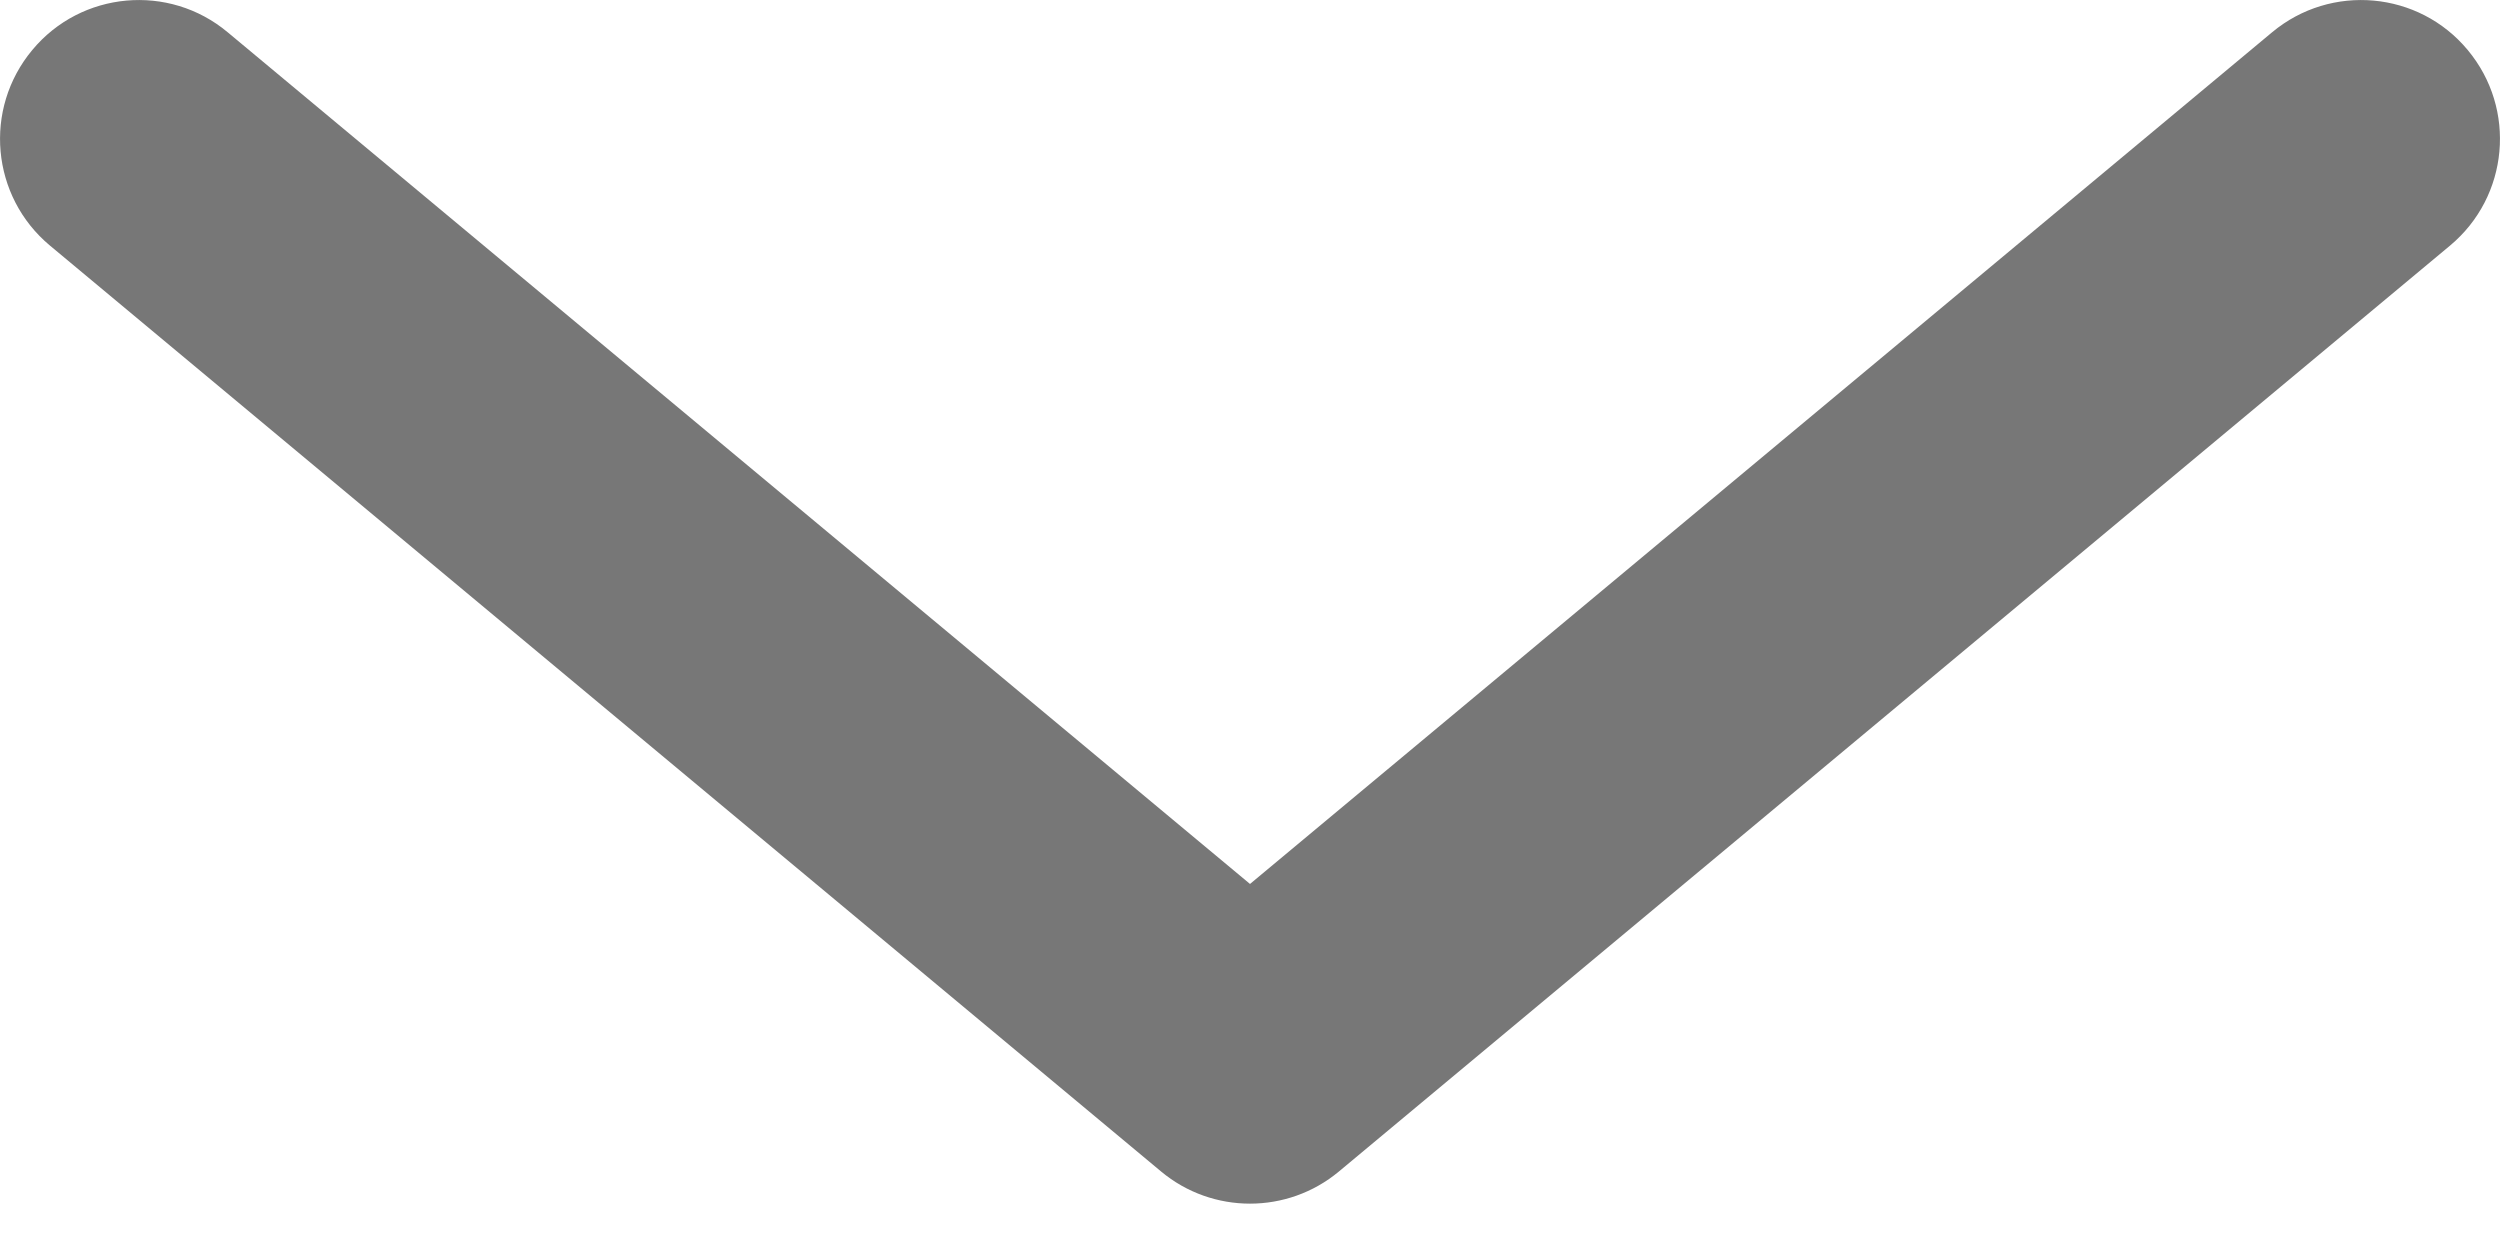
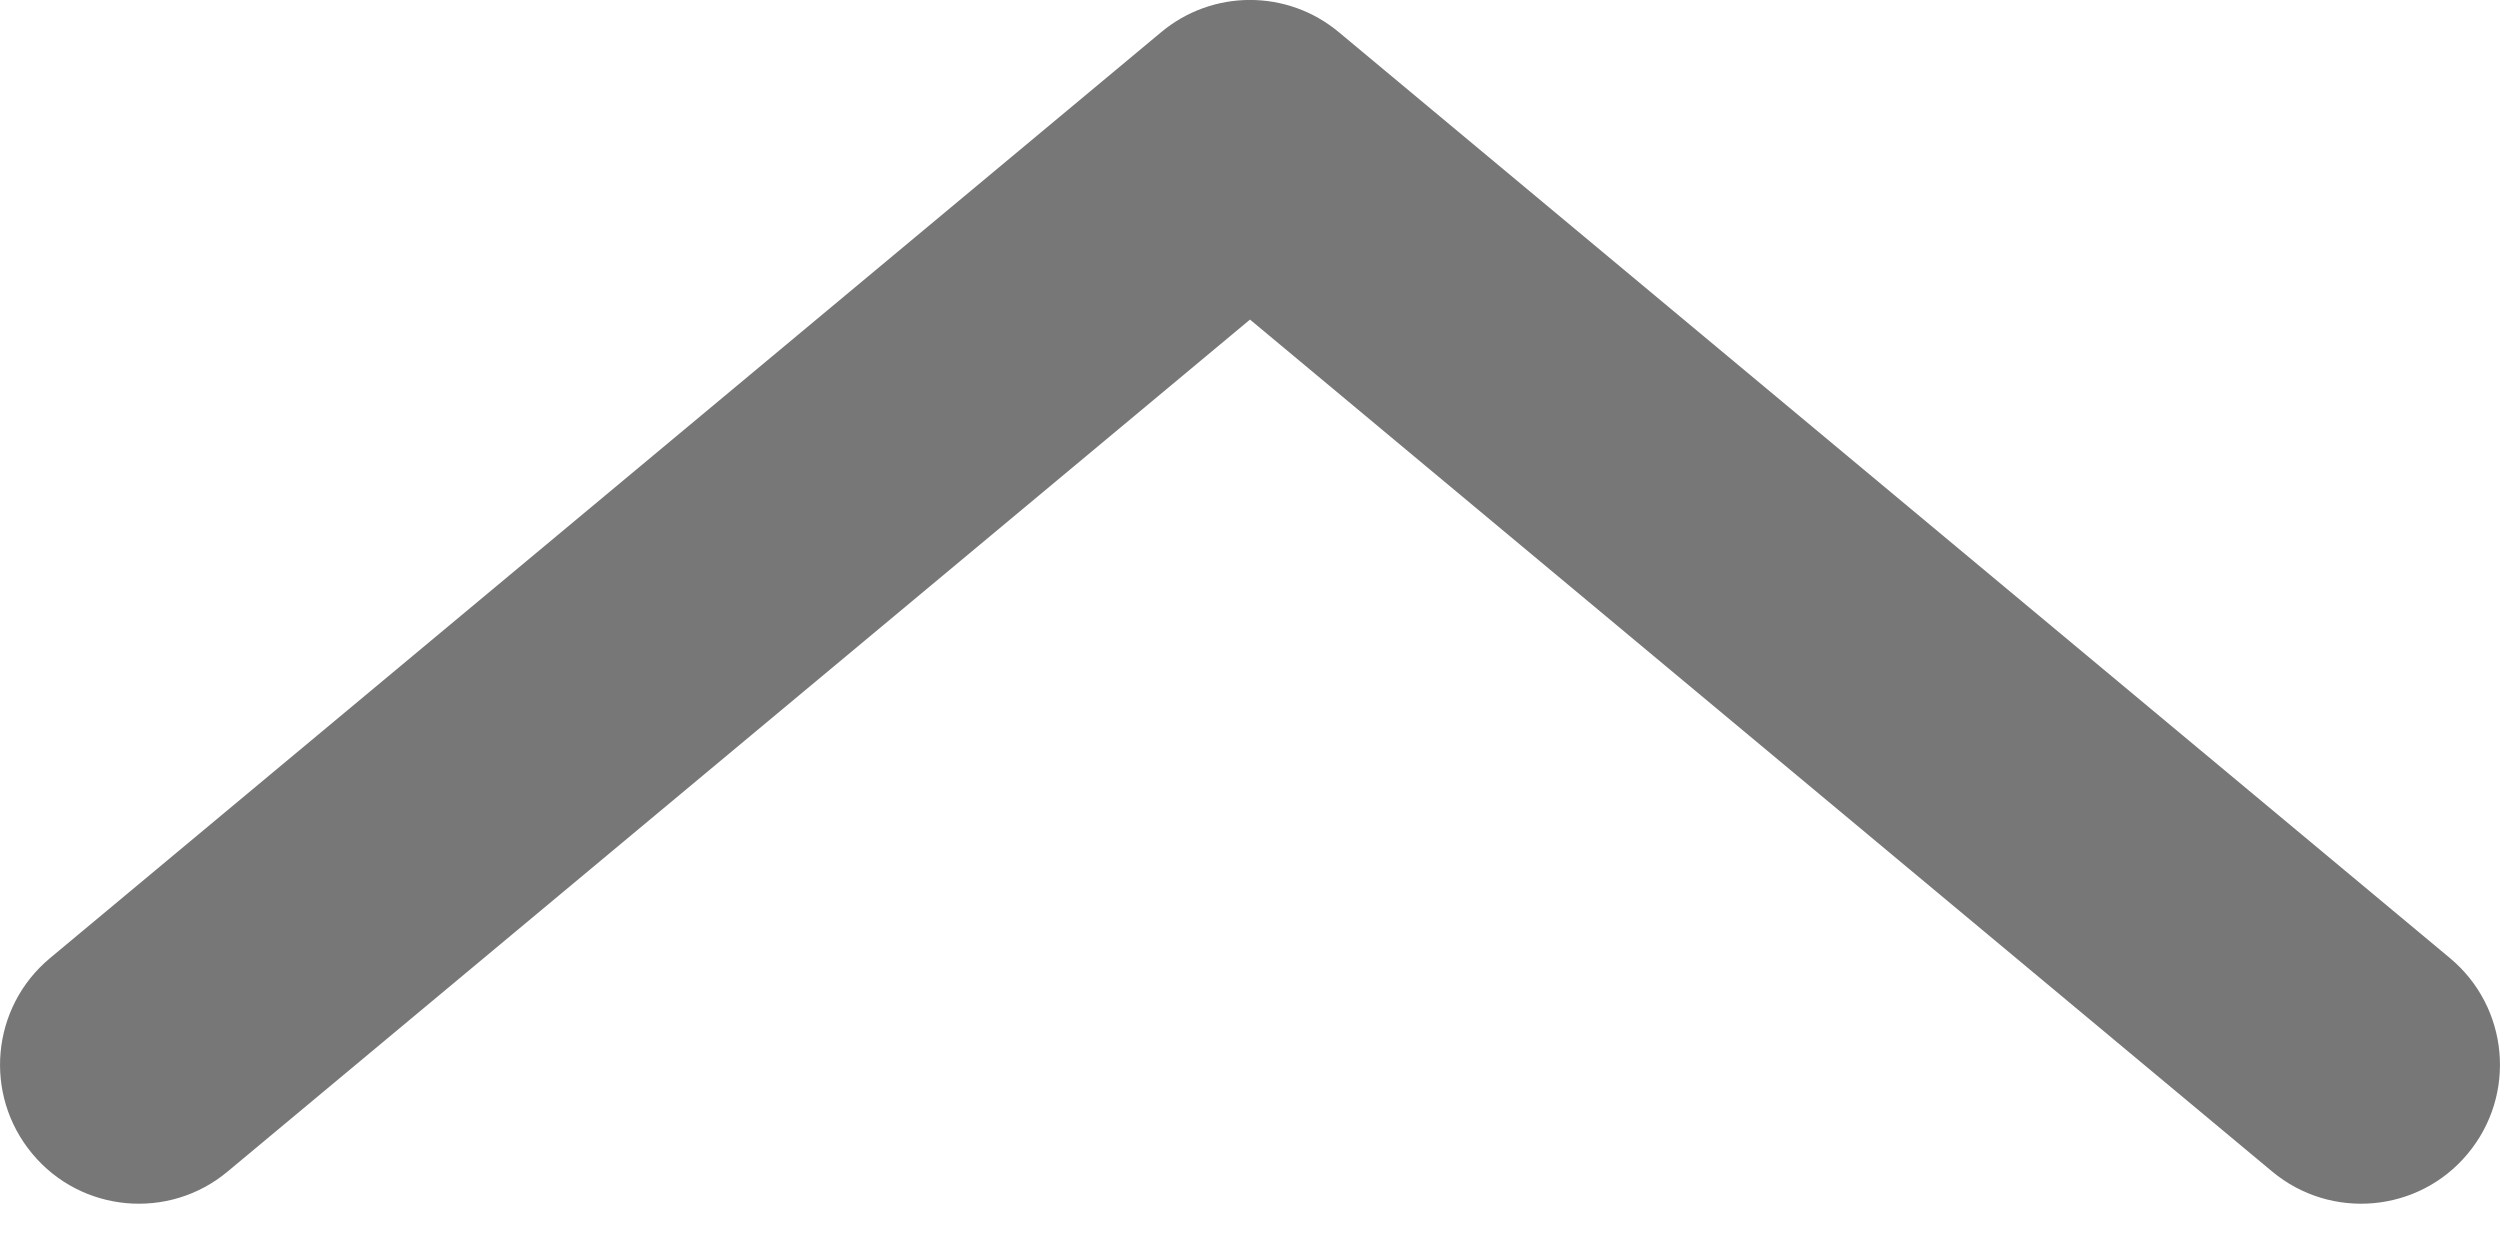
<svg xmlns="http://www.w3.org/2000/svg" width="12" height="6" viewBox="0 0 12 6" fill="none">
-   <path fill-rule="evenodd" clip-rule="evenodd" d="M5.573 5.623C5.82 5.829 6.18 5.829 6.427 5.623L11.76 1.179C12.043 0.943 12.081 0.523 11.845 0.24C11.61 -0.043 11.189 -0.081 10.906 0.155L6 4.243L1.093 0.155C0.811 -0.081 0.39 -0.043 0.155 0.24C-0.081 0.523 -0.043 0.943 0.24 1.179L5.573 5.623Z" fill="#777777" />
+   <path fill-rule="evenodd" clip-rule="evenodd" d="M5.573 0.155C5.82 -0.052 6.18 -0.052 6.427 0.155L11.76 4.599C12.043 4.835 12.081 5.255 11.845 5.538C11.61 5.821 11.189 5.859 10.906 5.623L6 1.534L1.093 5.623C0.811 5.859 0.39 5.821 0.155 5.538C-0.081 5.255 -0.043 4.835 0.24 4.599L5.573 0.155Z" fill="#777777" />
</svg>
